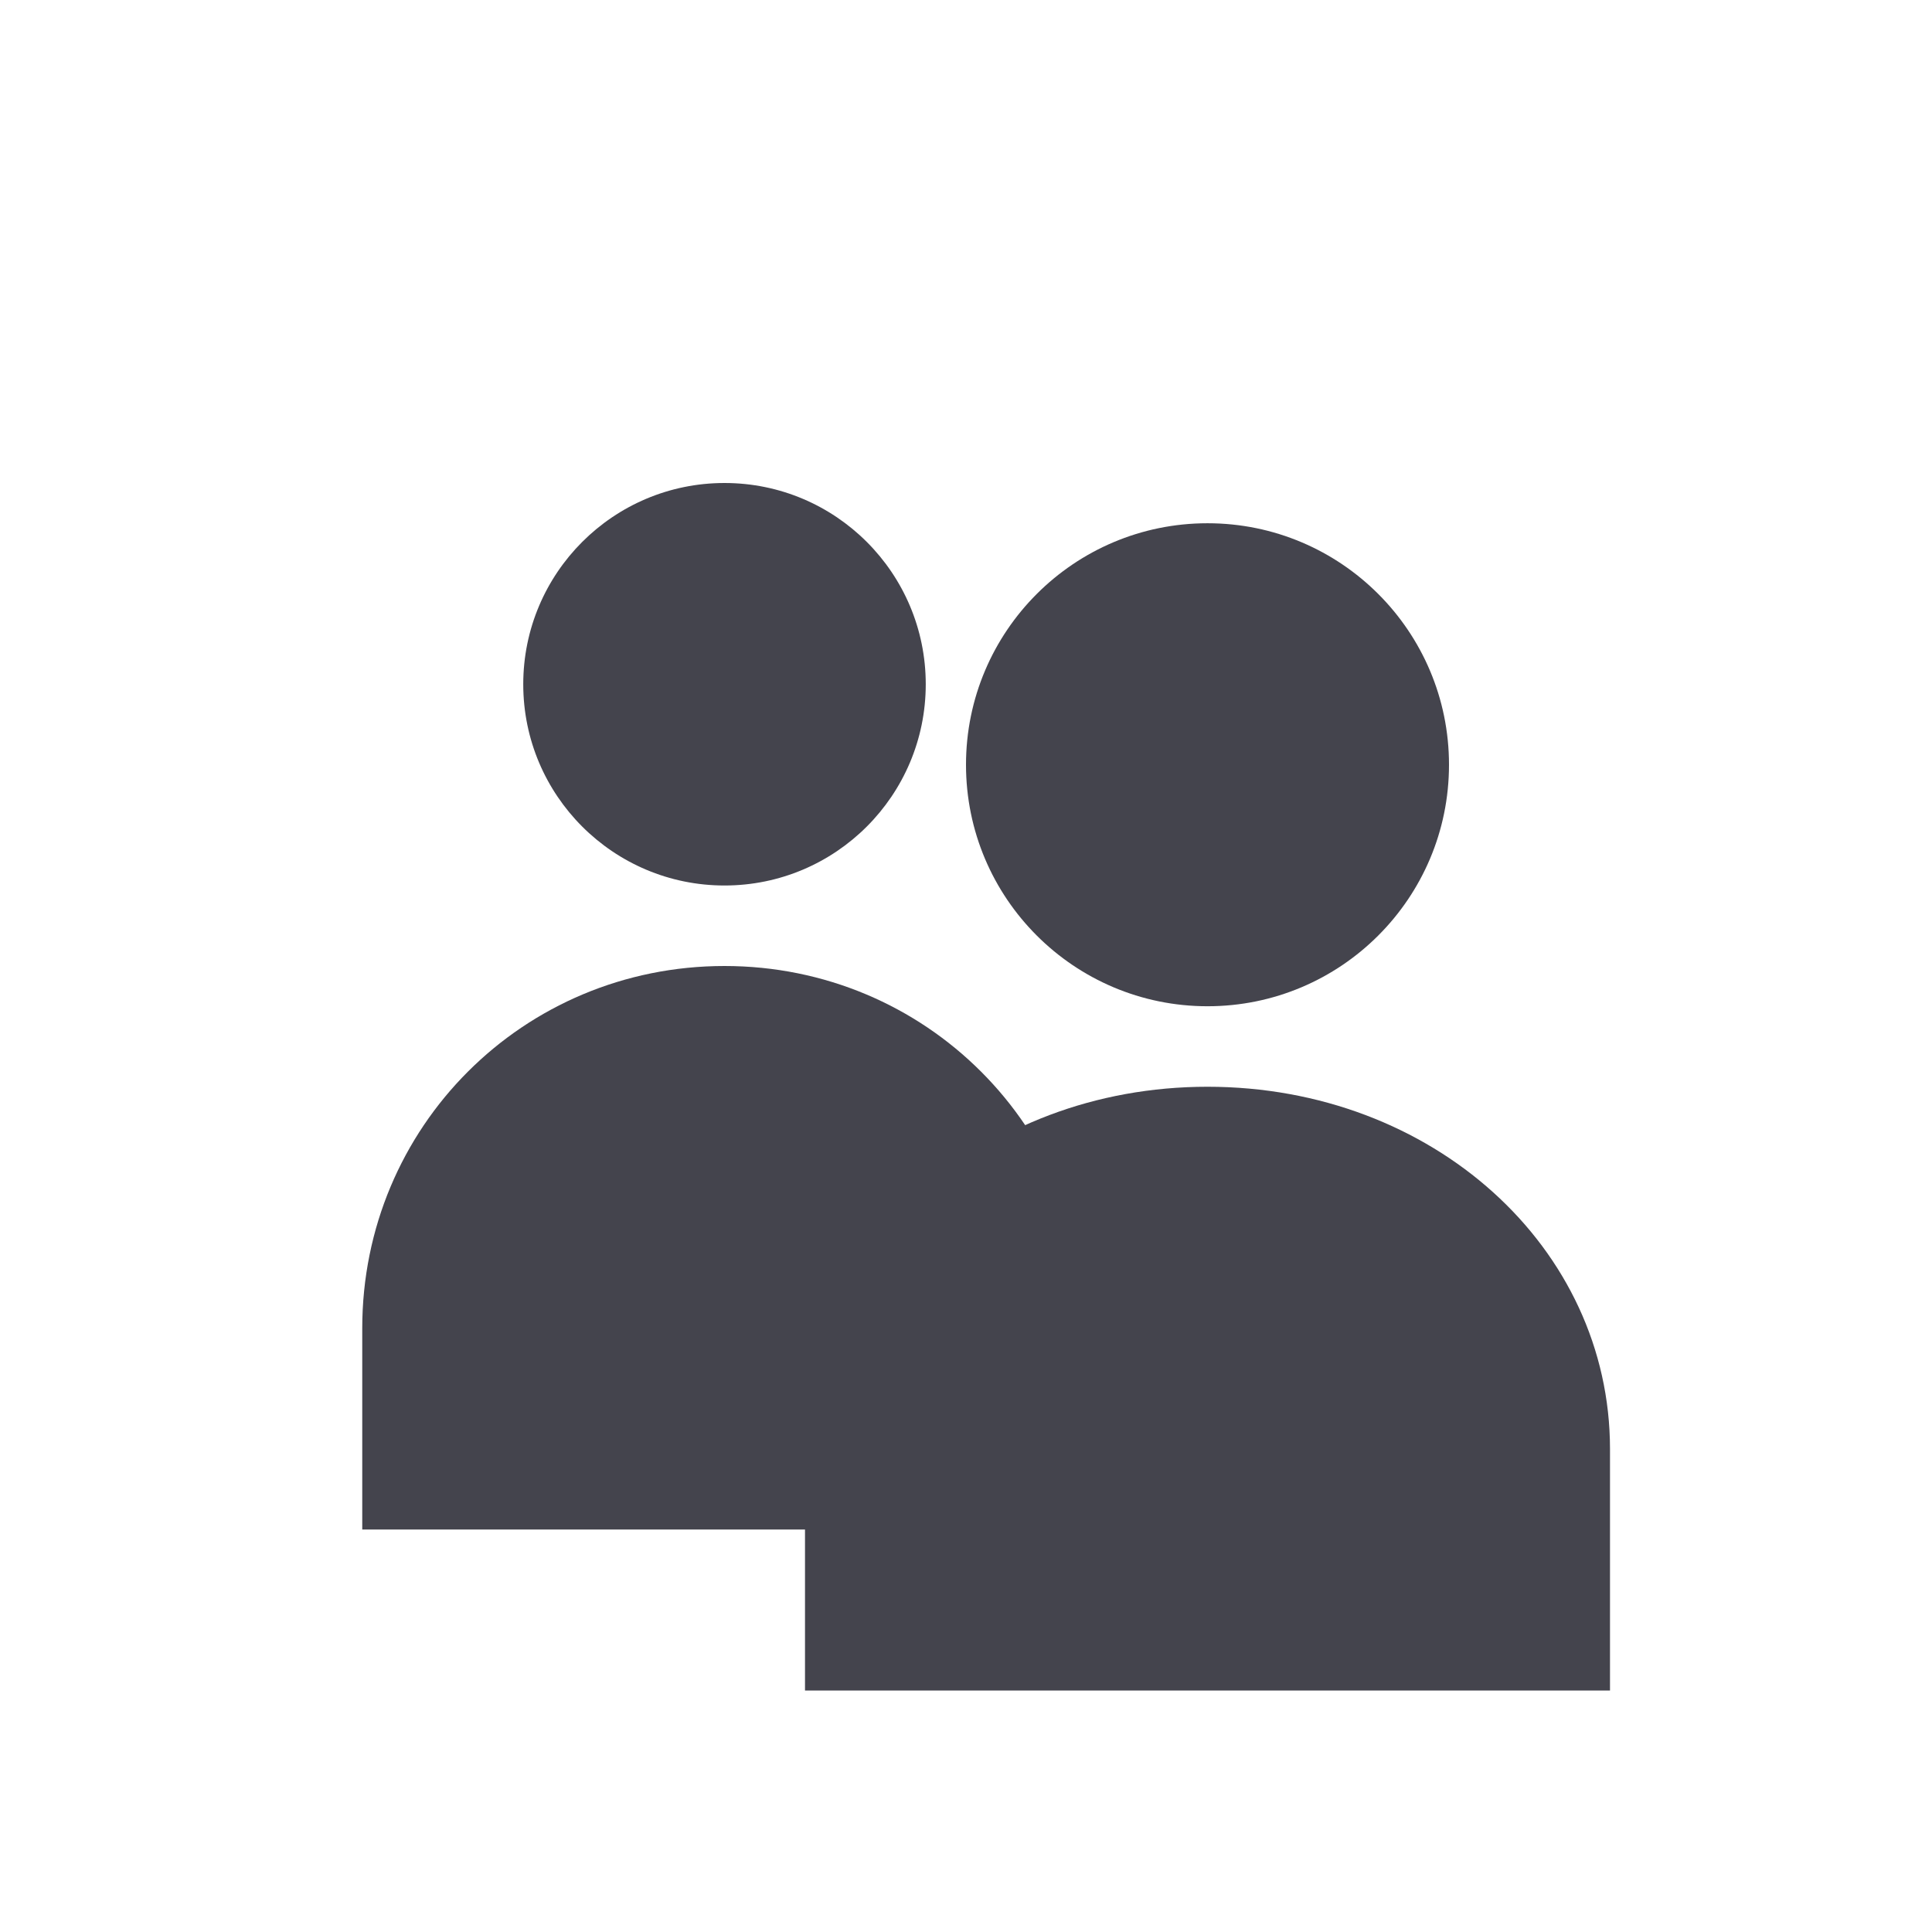
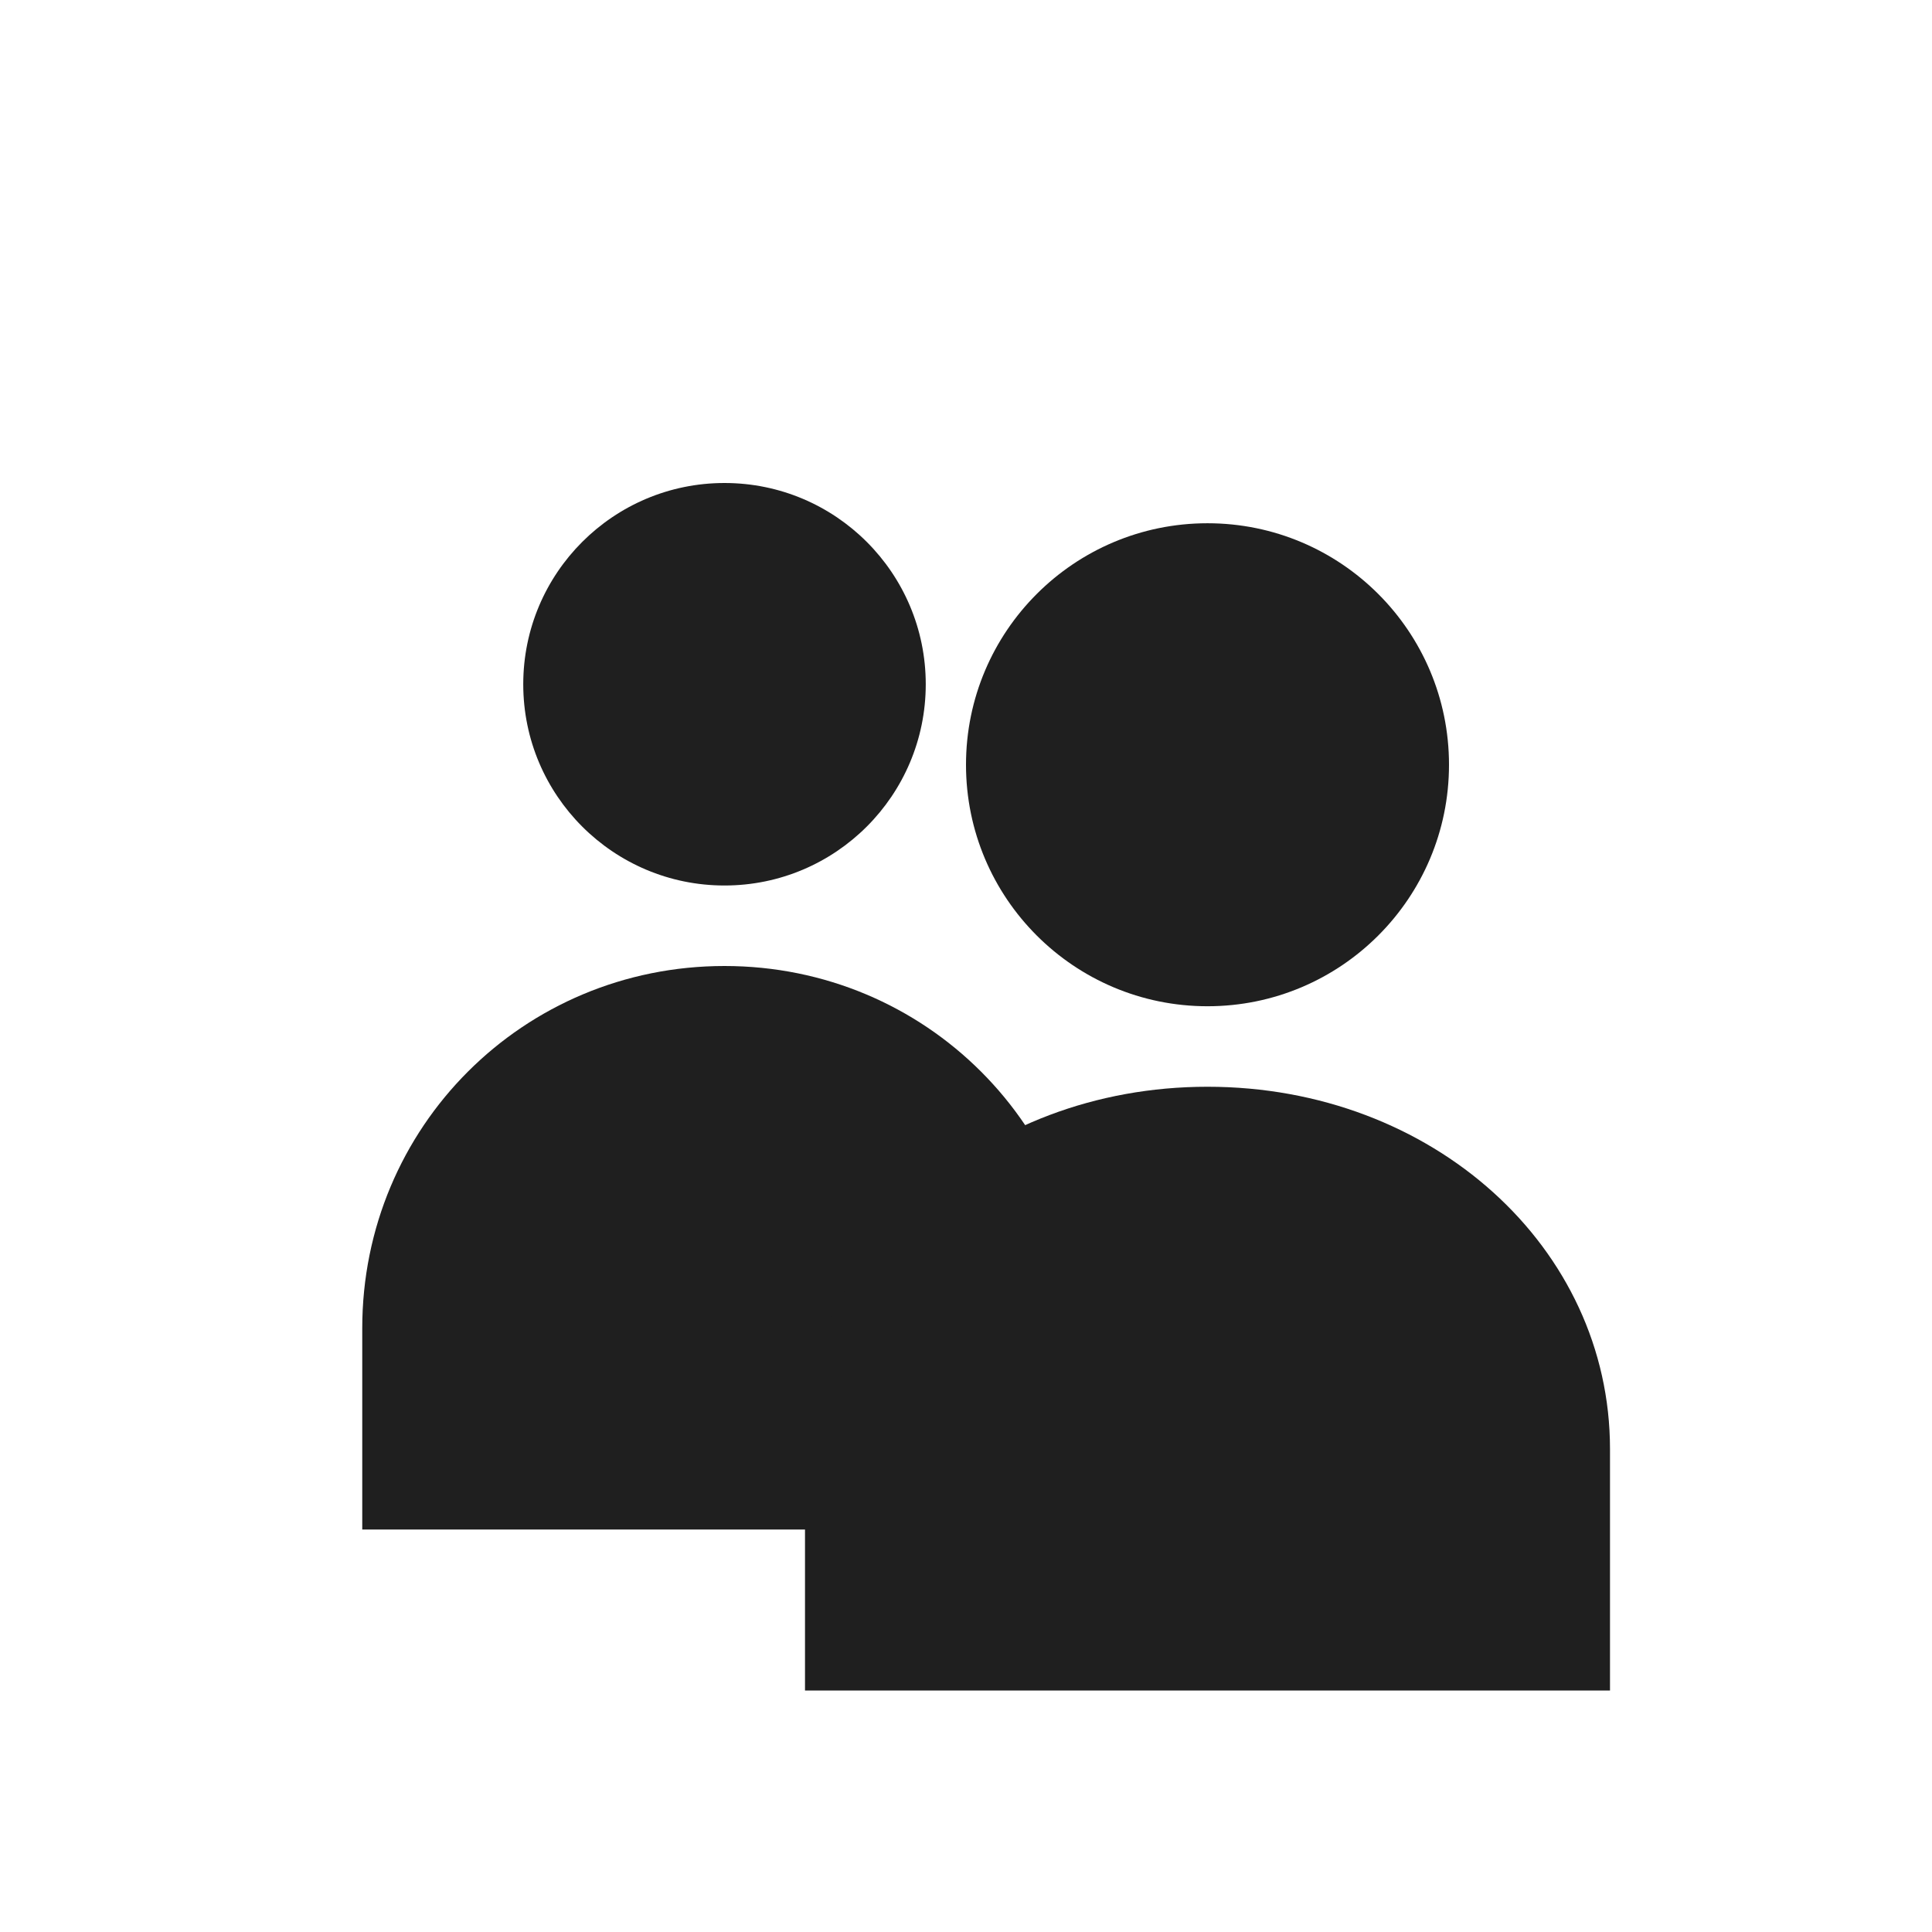
- <svg xmlns="http://www.w3.org/2000/svg" viewBox="0 0 24 24" width="24" height="24" fill="#44444d">
+ <svg xmlns="http://www.w3.org/2000/svg" viewBox="0 0 24 24" width="24" height="24" fill="#1f1f1f">
  <circle cx="9" cy="8.5" r="2.5" />
  <path d="M 9 12 C 6.5 12 4.5 14 4.5 16.5 L 4.5 19 L 13.5 19 L 13.5 16.5 C 13.5 14 11.5 12 9 12 Z" />
  <circle cx="15" cy="9.5" r="3" />
  <path d="M 15 13.5 C 12.2 13.5 10 15.5 10 18 L 10 21 L 20 21 L 20 18 C 20 15.5 17.8 13.5 15 13.5 Z" />
</svg>
